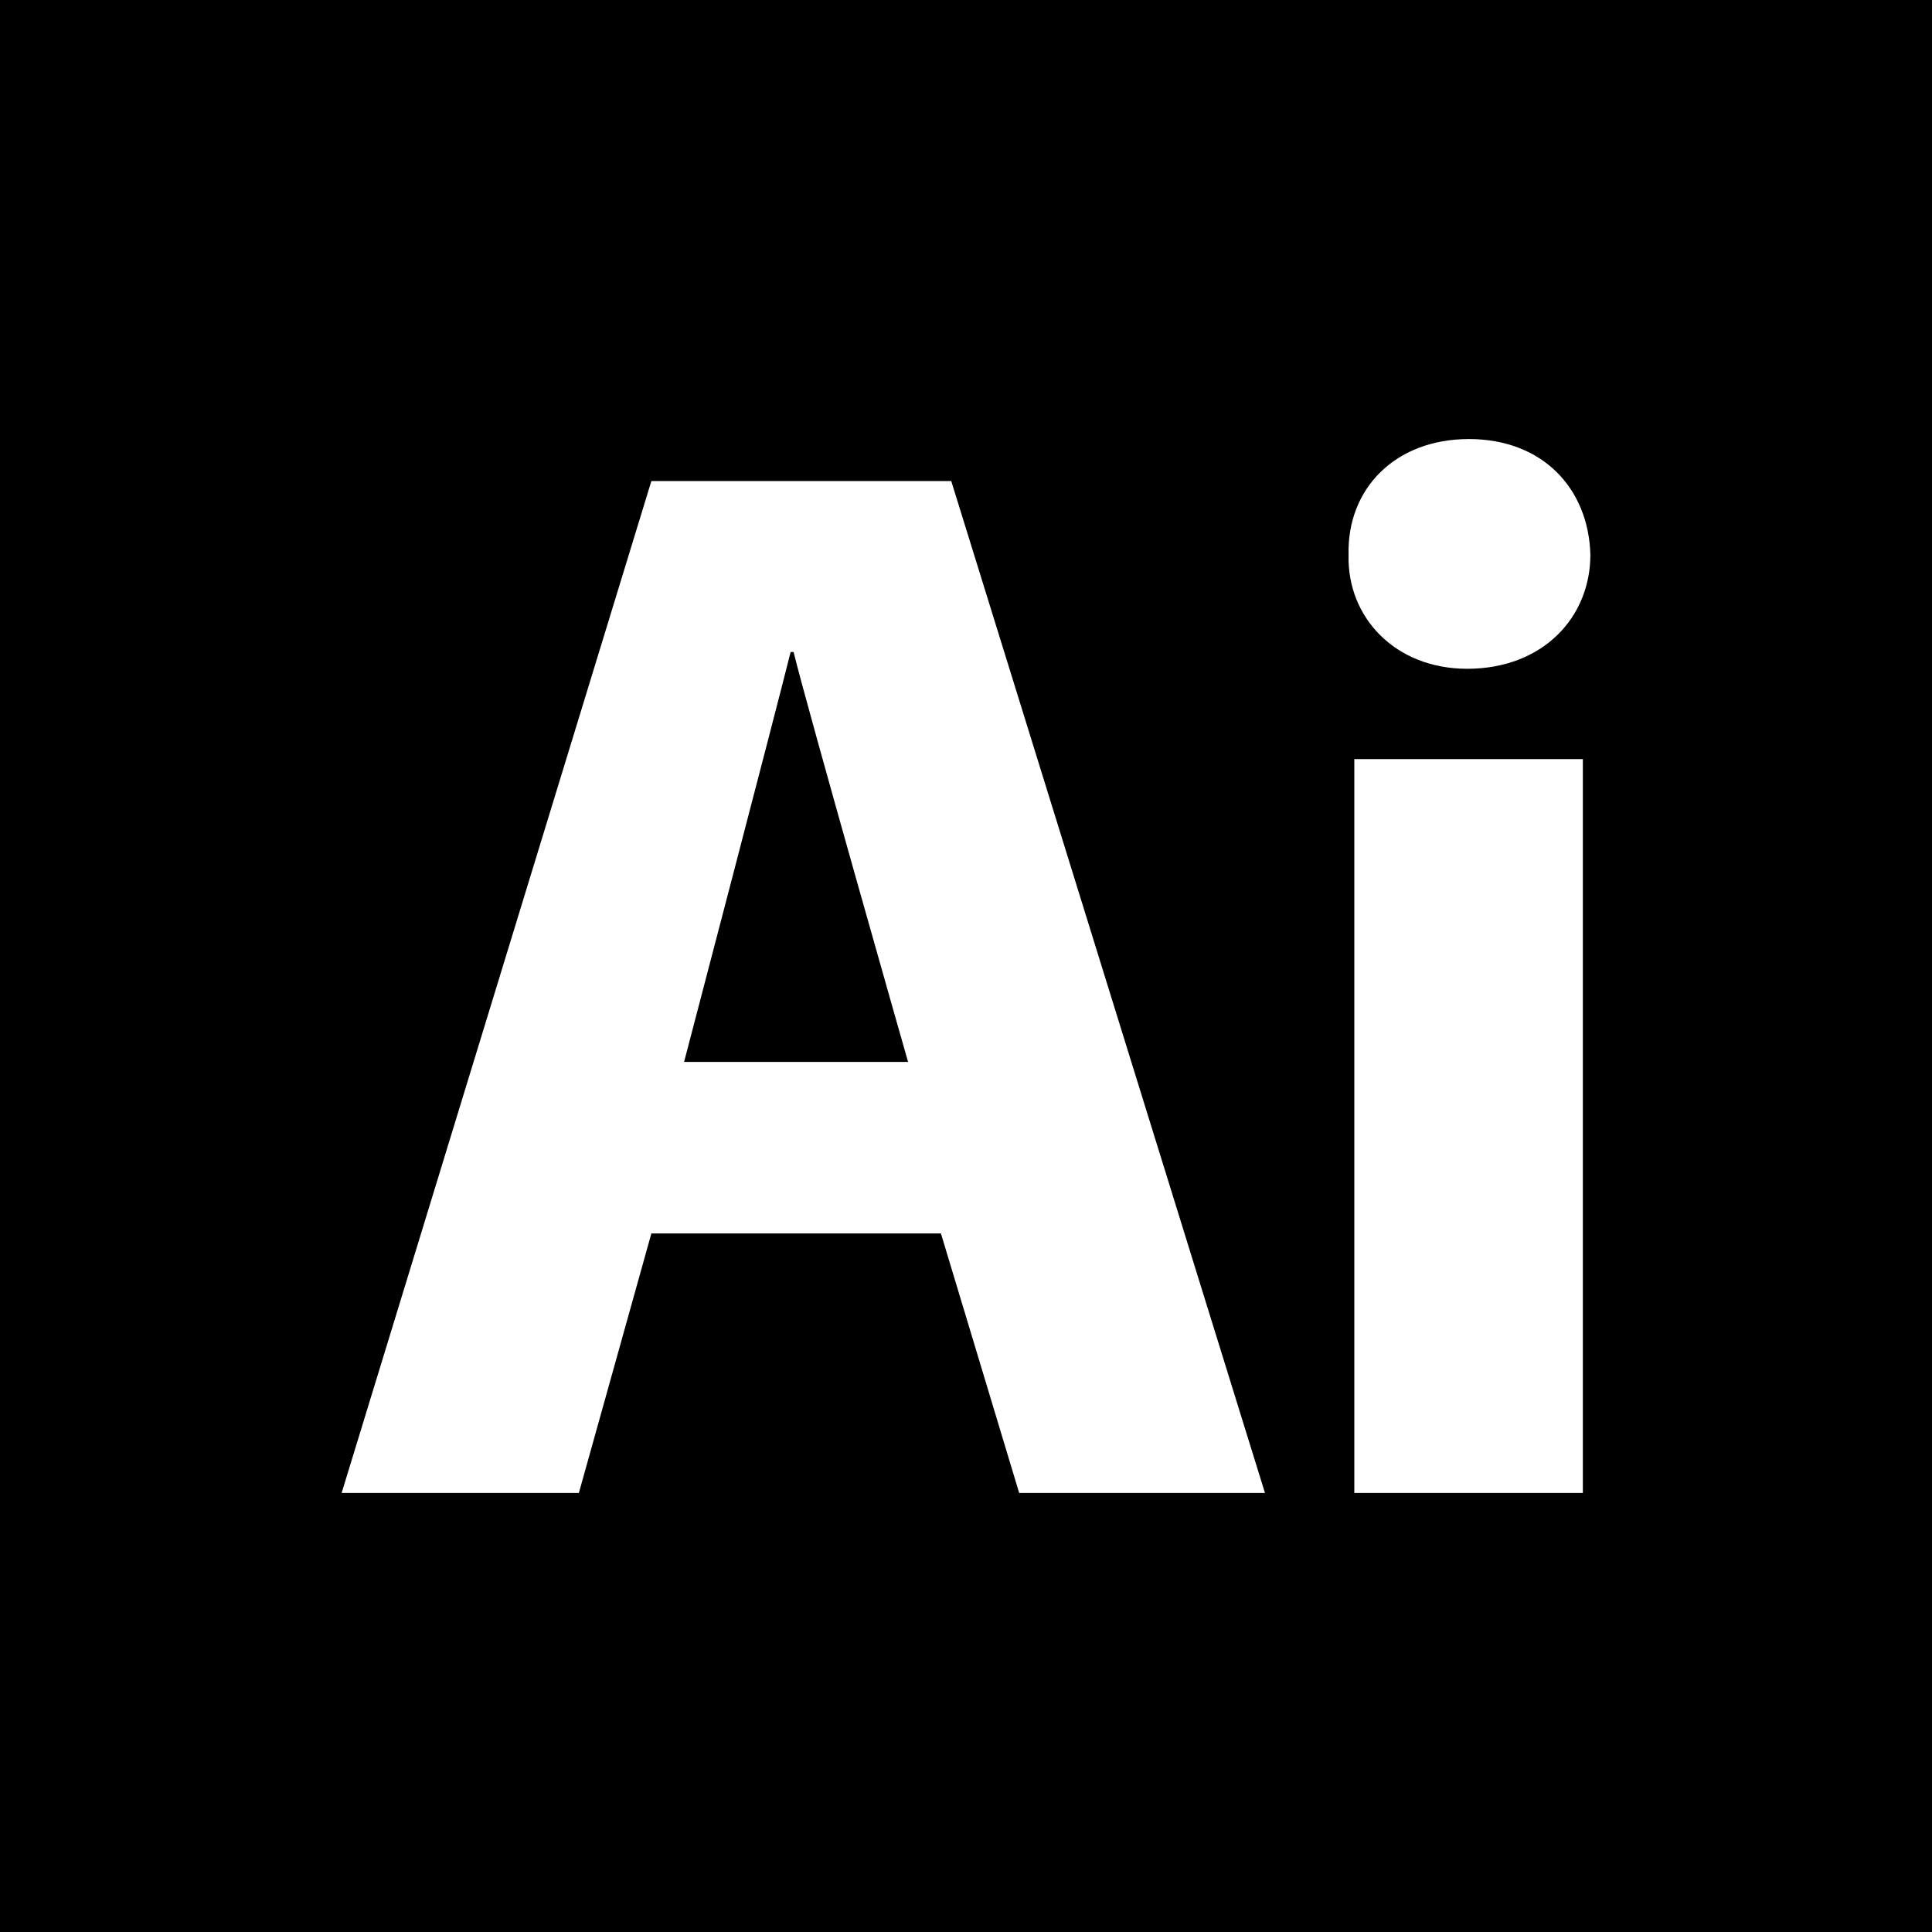
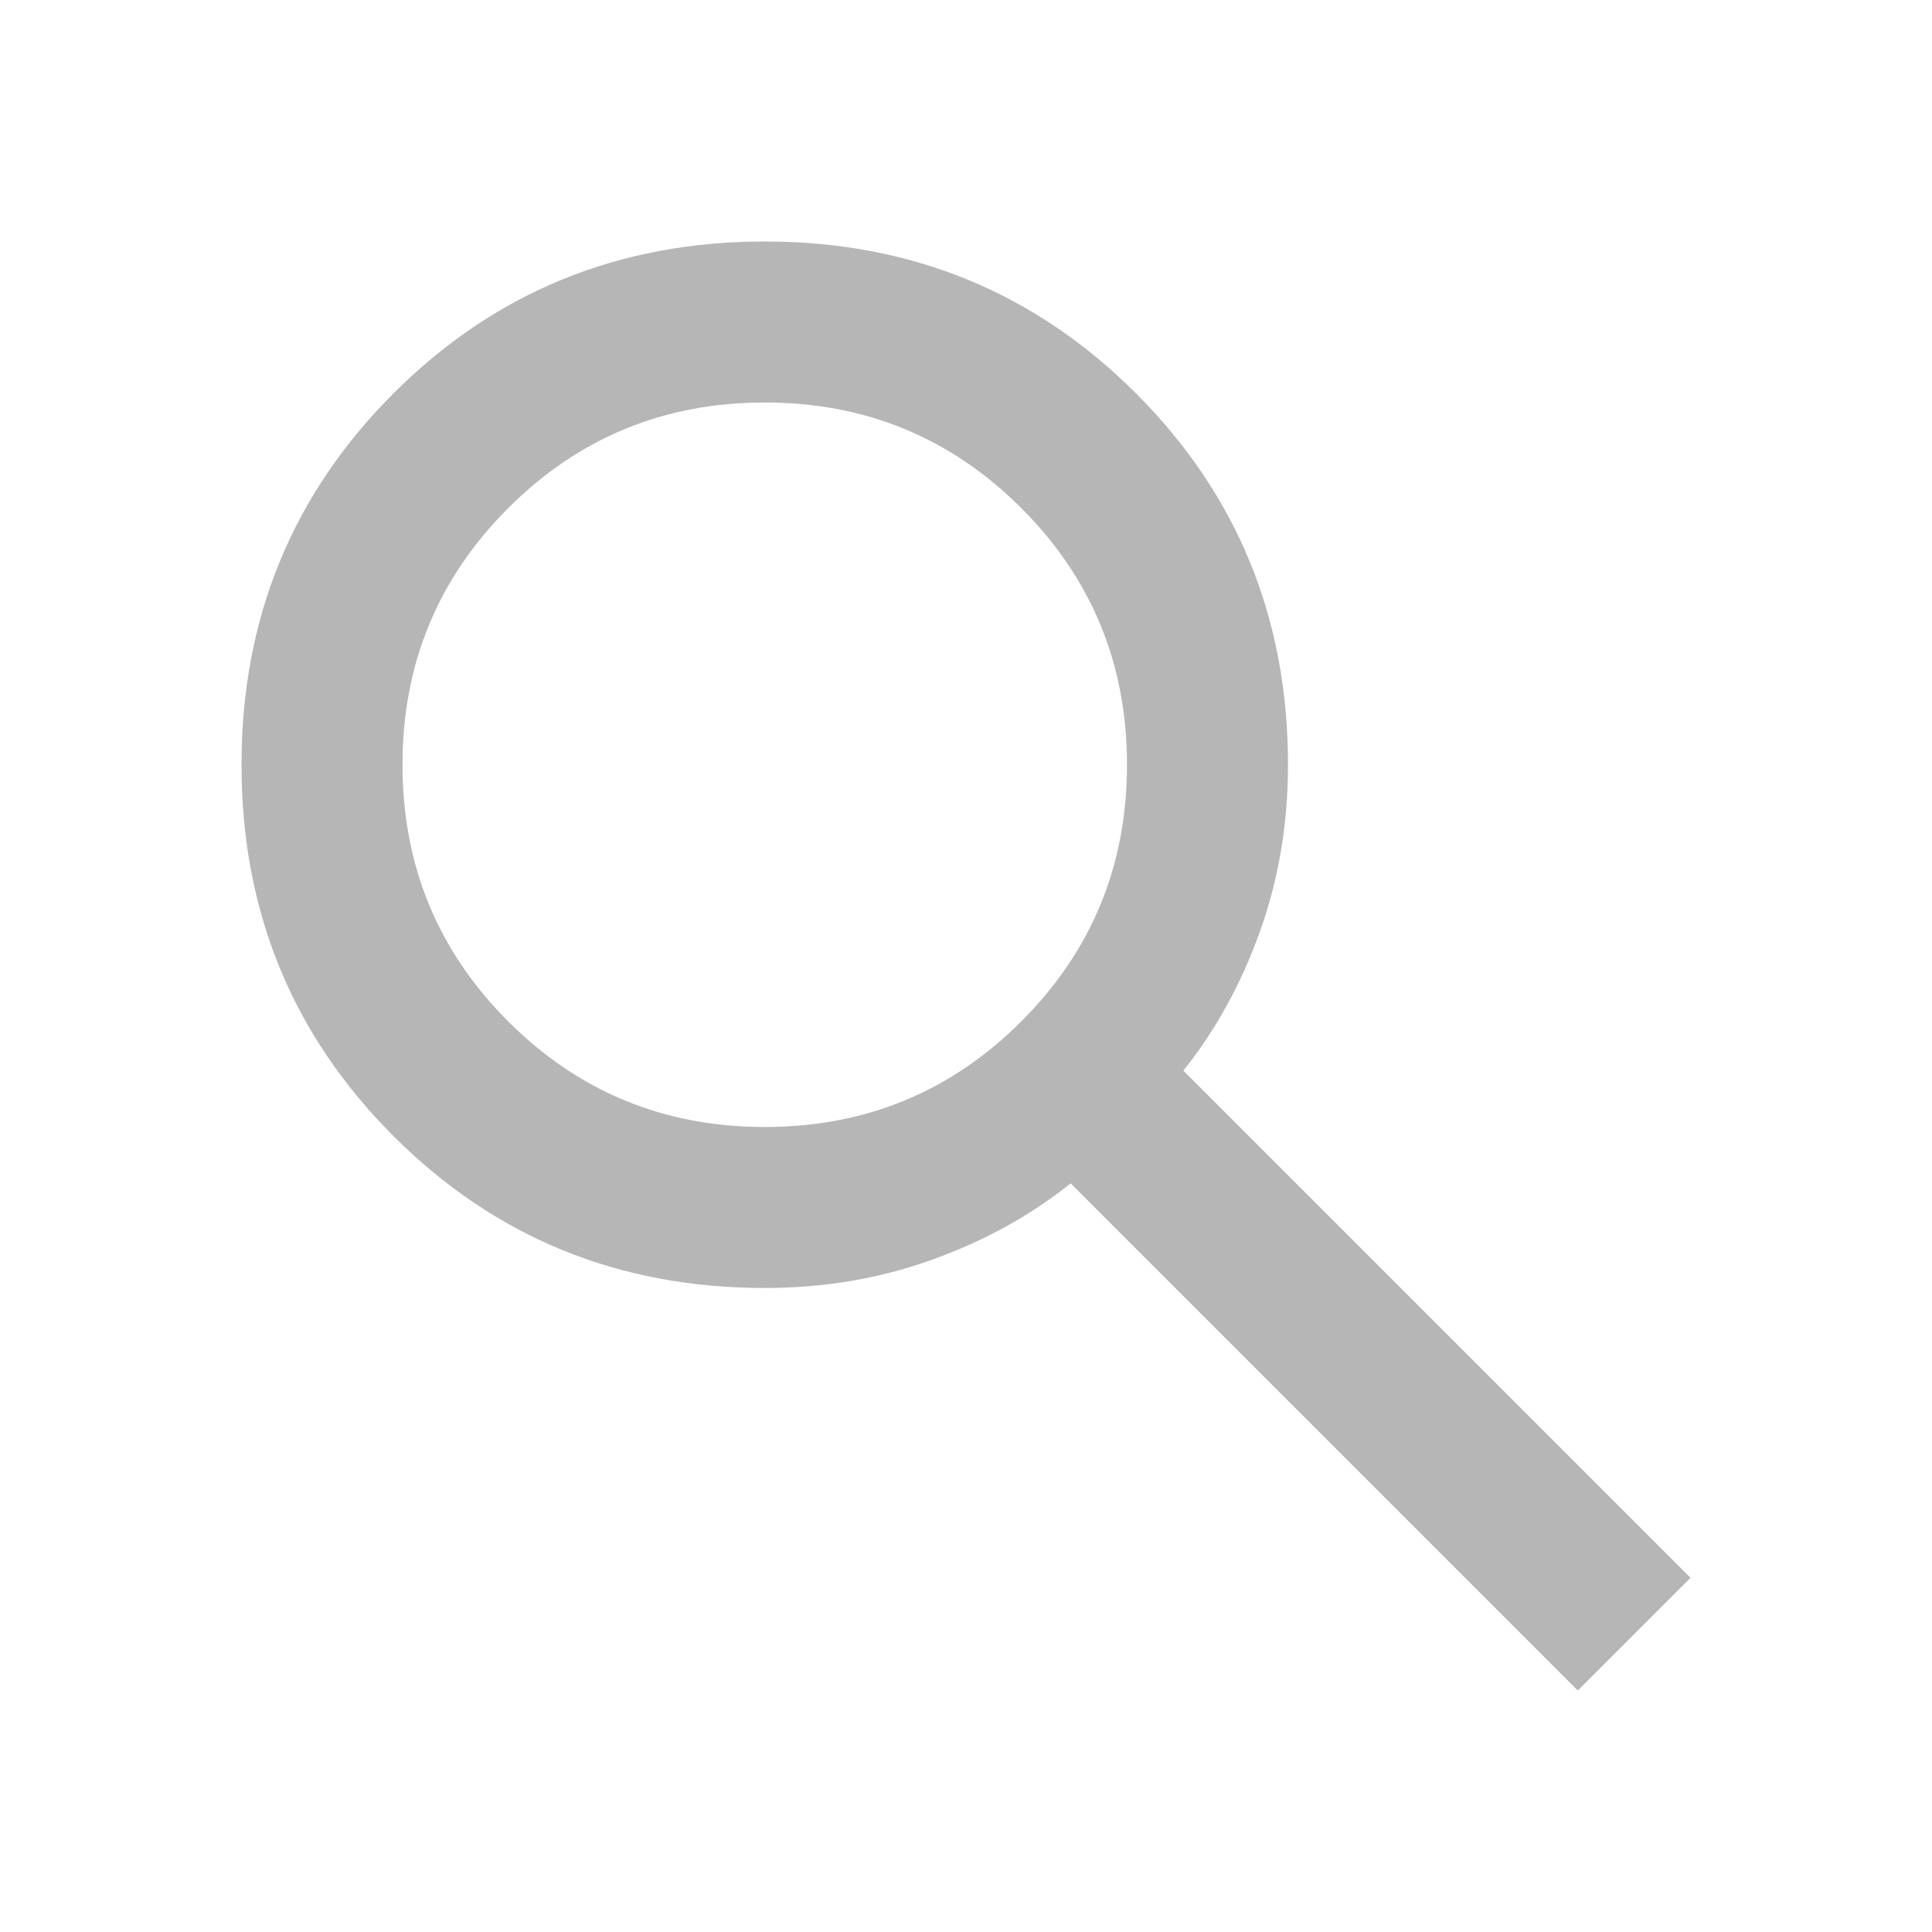
- <svg xmlns="http://www.w3.org/2000/svg" fill="#000000" height="800px" width="800px" version="1.1" id="Layer_1" viewBox="0 0 455 455" xml:space="preserve">
-   <g>
-     <path style="fill-rule:evenodd;clip-rule:evenodd;" d="M186.199,153.546c-3.542,14.264-25.092,96.545-25.092,96.545h52.75   c0,0-23.461-82.281-26.966-96.545H186.199z" />
-     <path style="fill-rule:evenodd;clip-rule:evenodd;" d="M0,0v455h455V0H0z M240.023,351.601l-18.428-61.115h-68.192l-17.074,61.115   H80.455l72.949-238.312h70.621l73.885,238.312H240.023z M372.774,351.601H318.95V178.775h53.824V351.601z M345.533,157.503   c-16.935,0-28.317-12.078-27.936-26.86c-0.381-15.583,11.002-27.244,28.353-27.244c17.352,0,28.18,11.66,28.595,27.244   C374.545,145.425,363.302,157.503,345.533,157.503z" />
-   </g>
+ <svg xmlns="http://www.w3.org/2000/svg" height="24px" viewBox="0 -960 960 960" width="24px" fill="#b6b6b6">
+   <path d="M784-120 532-372q-30 24-69 38t-83 14q-109 0-184.5-75.5T120-580q0-109 75.5-184.5T380-840q109 0 184.5 75.5T640-580q0 44-14 83t-38 69l252 252-56 56ZM380-400q75 0 127.5-52.5T560-580q0-75-52.5-127.5T380-760q-75 0-127.5 52.5T200-580q0 75 52.5 127.5T380-400Z" />
</svg>
